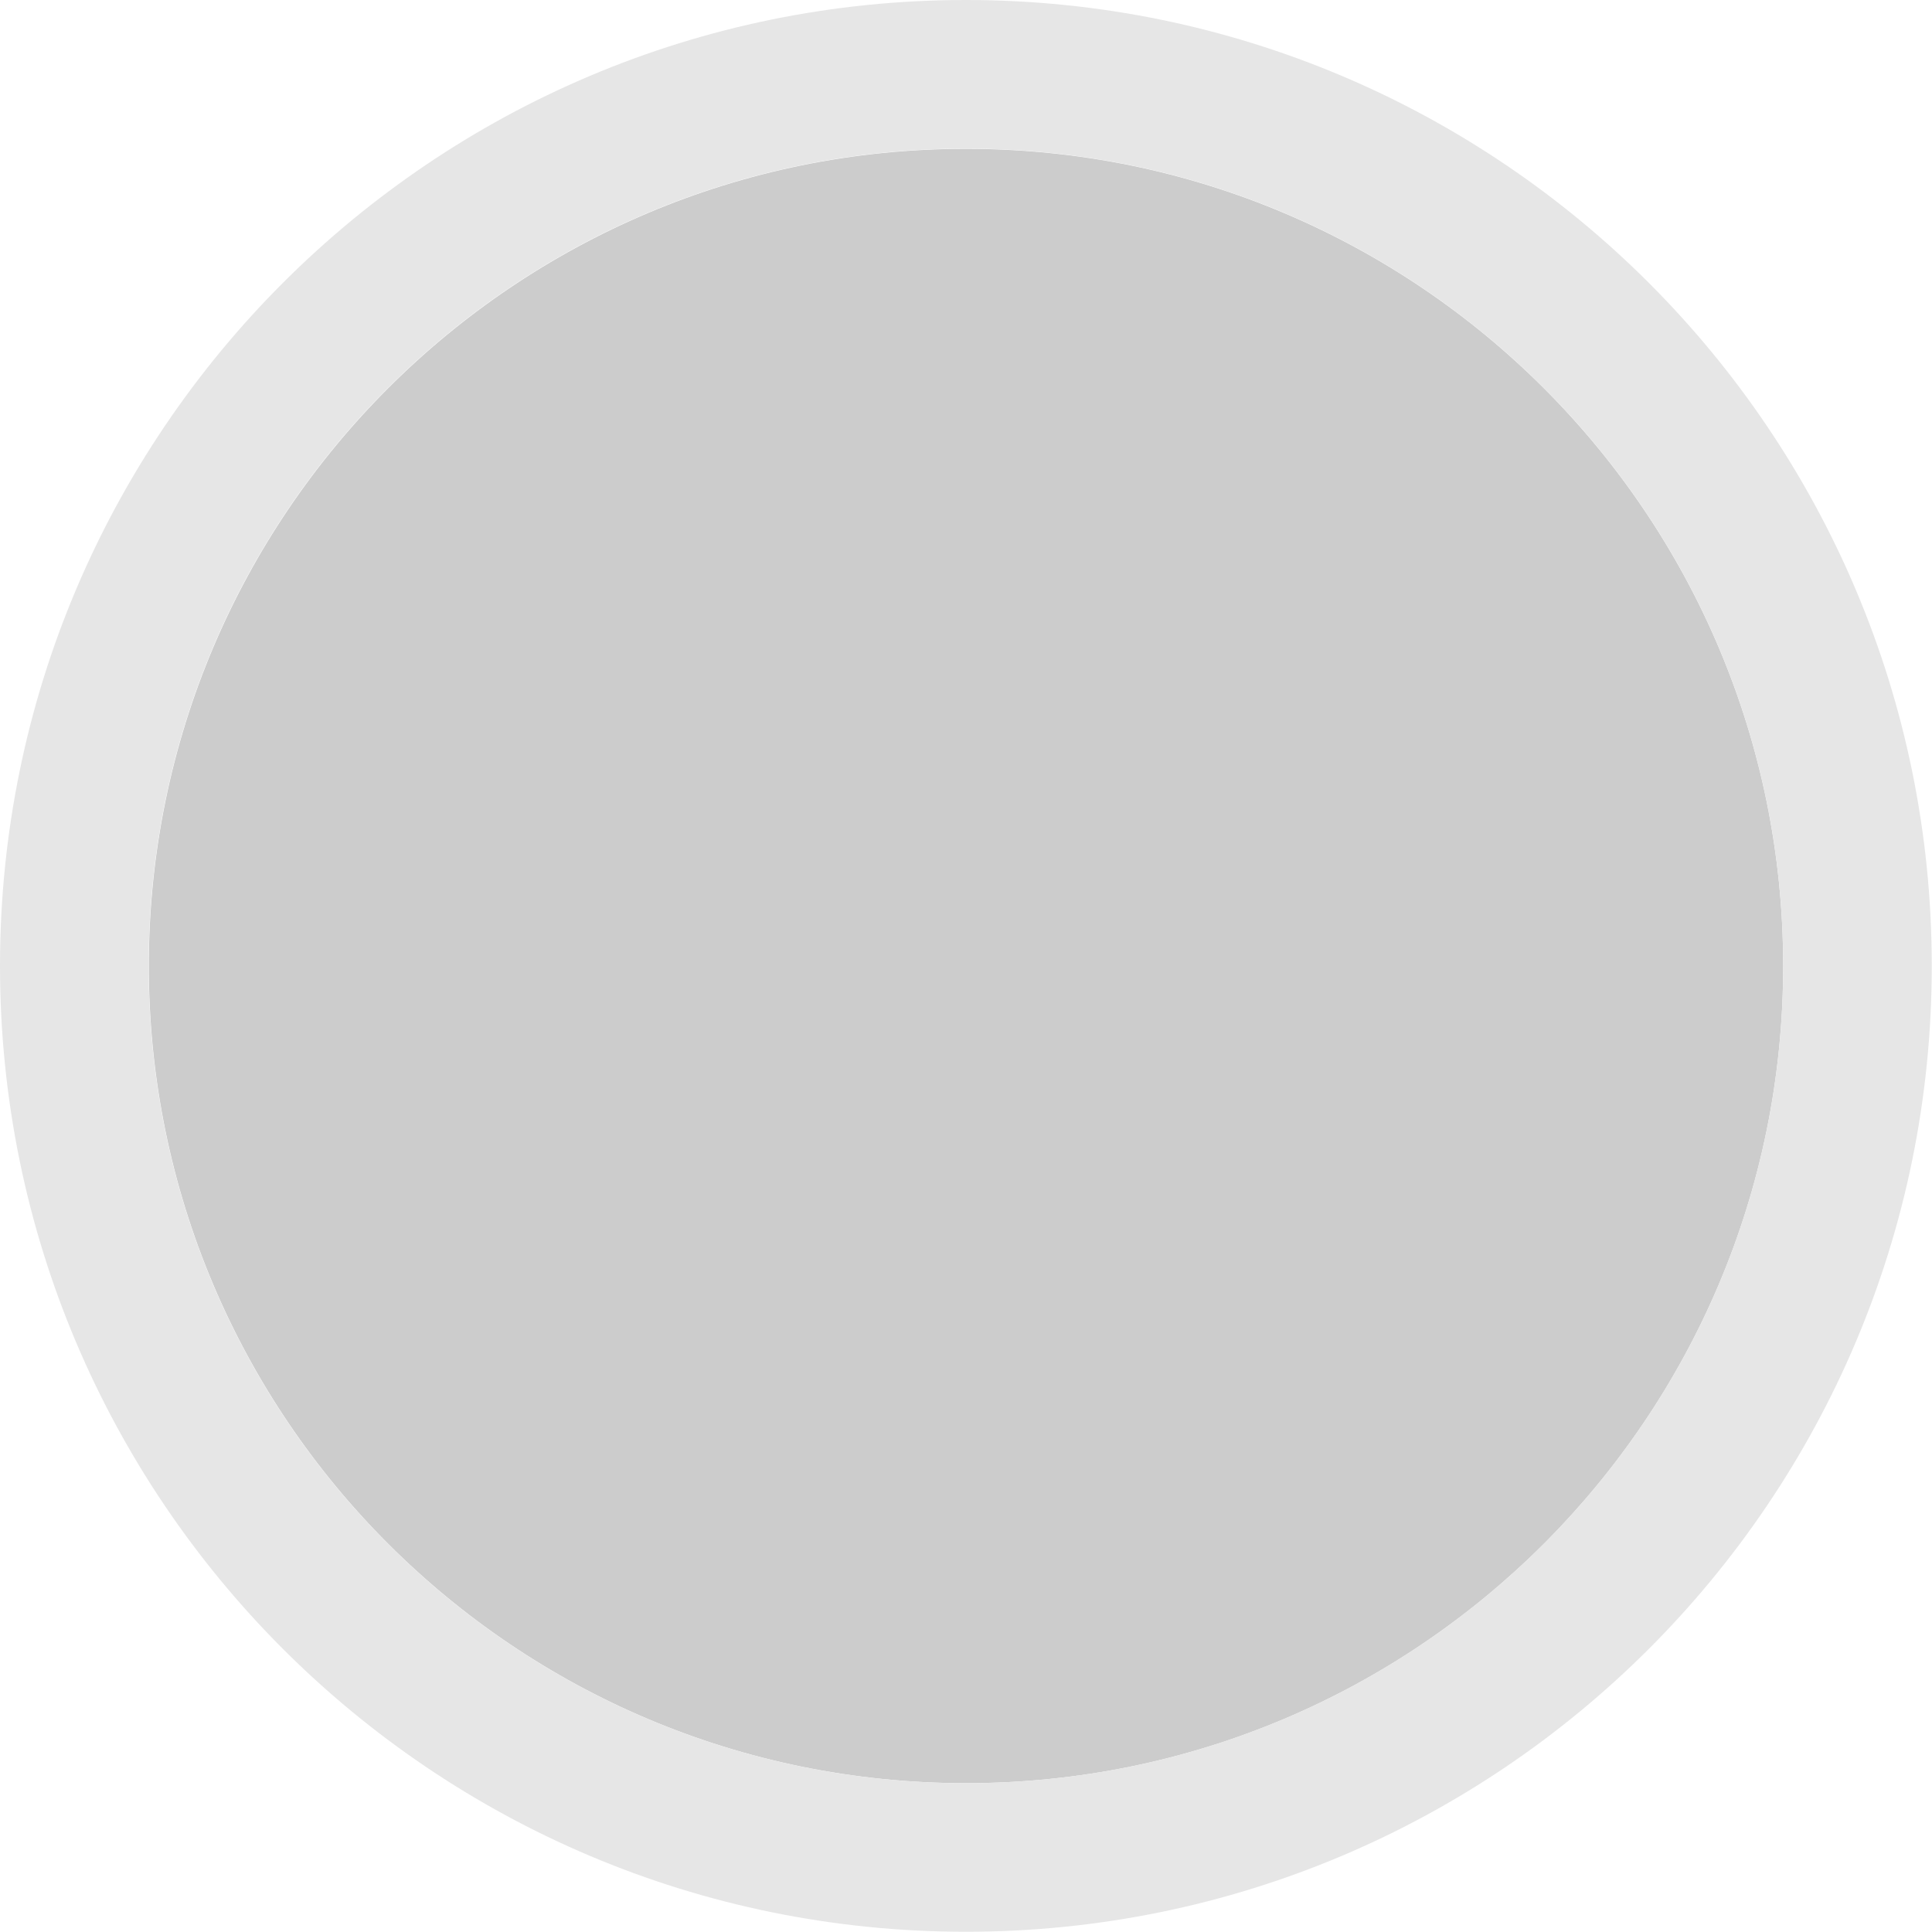
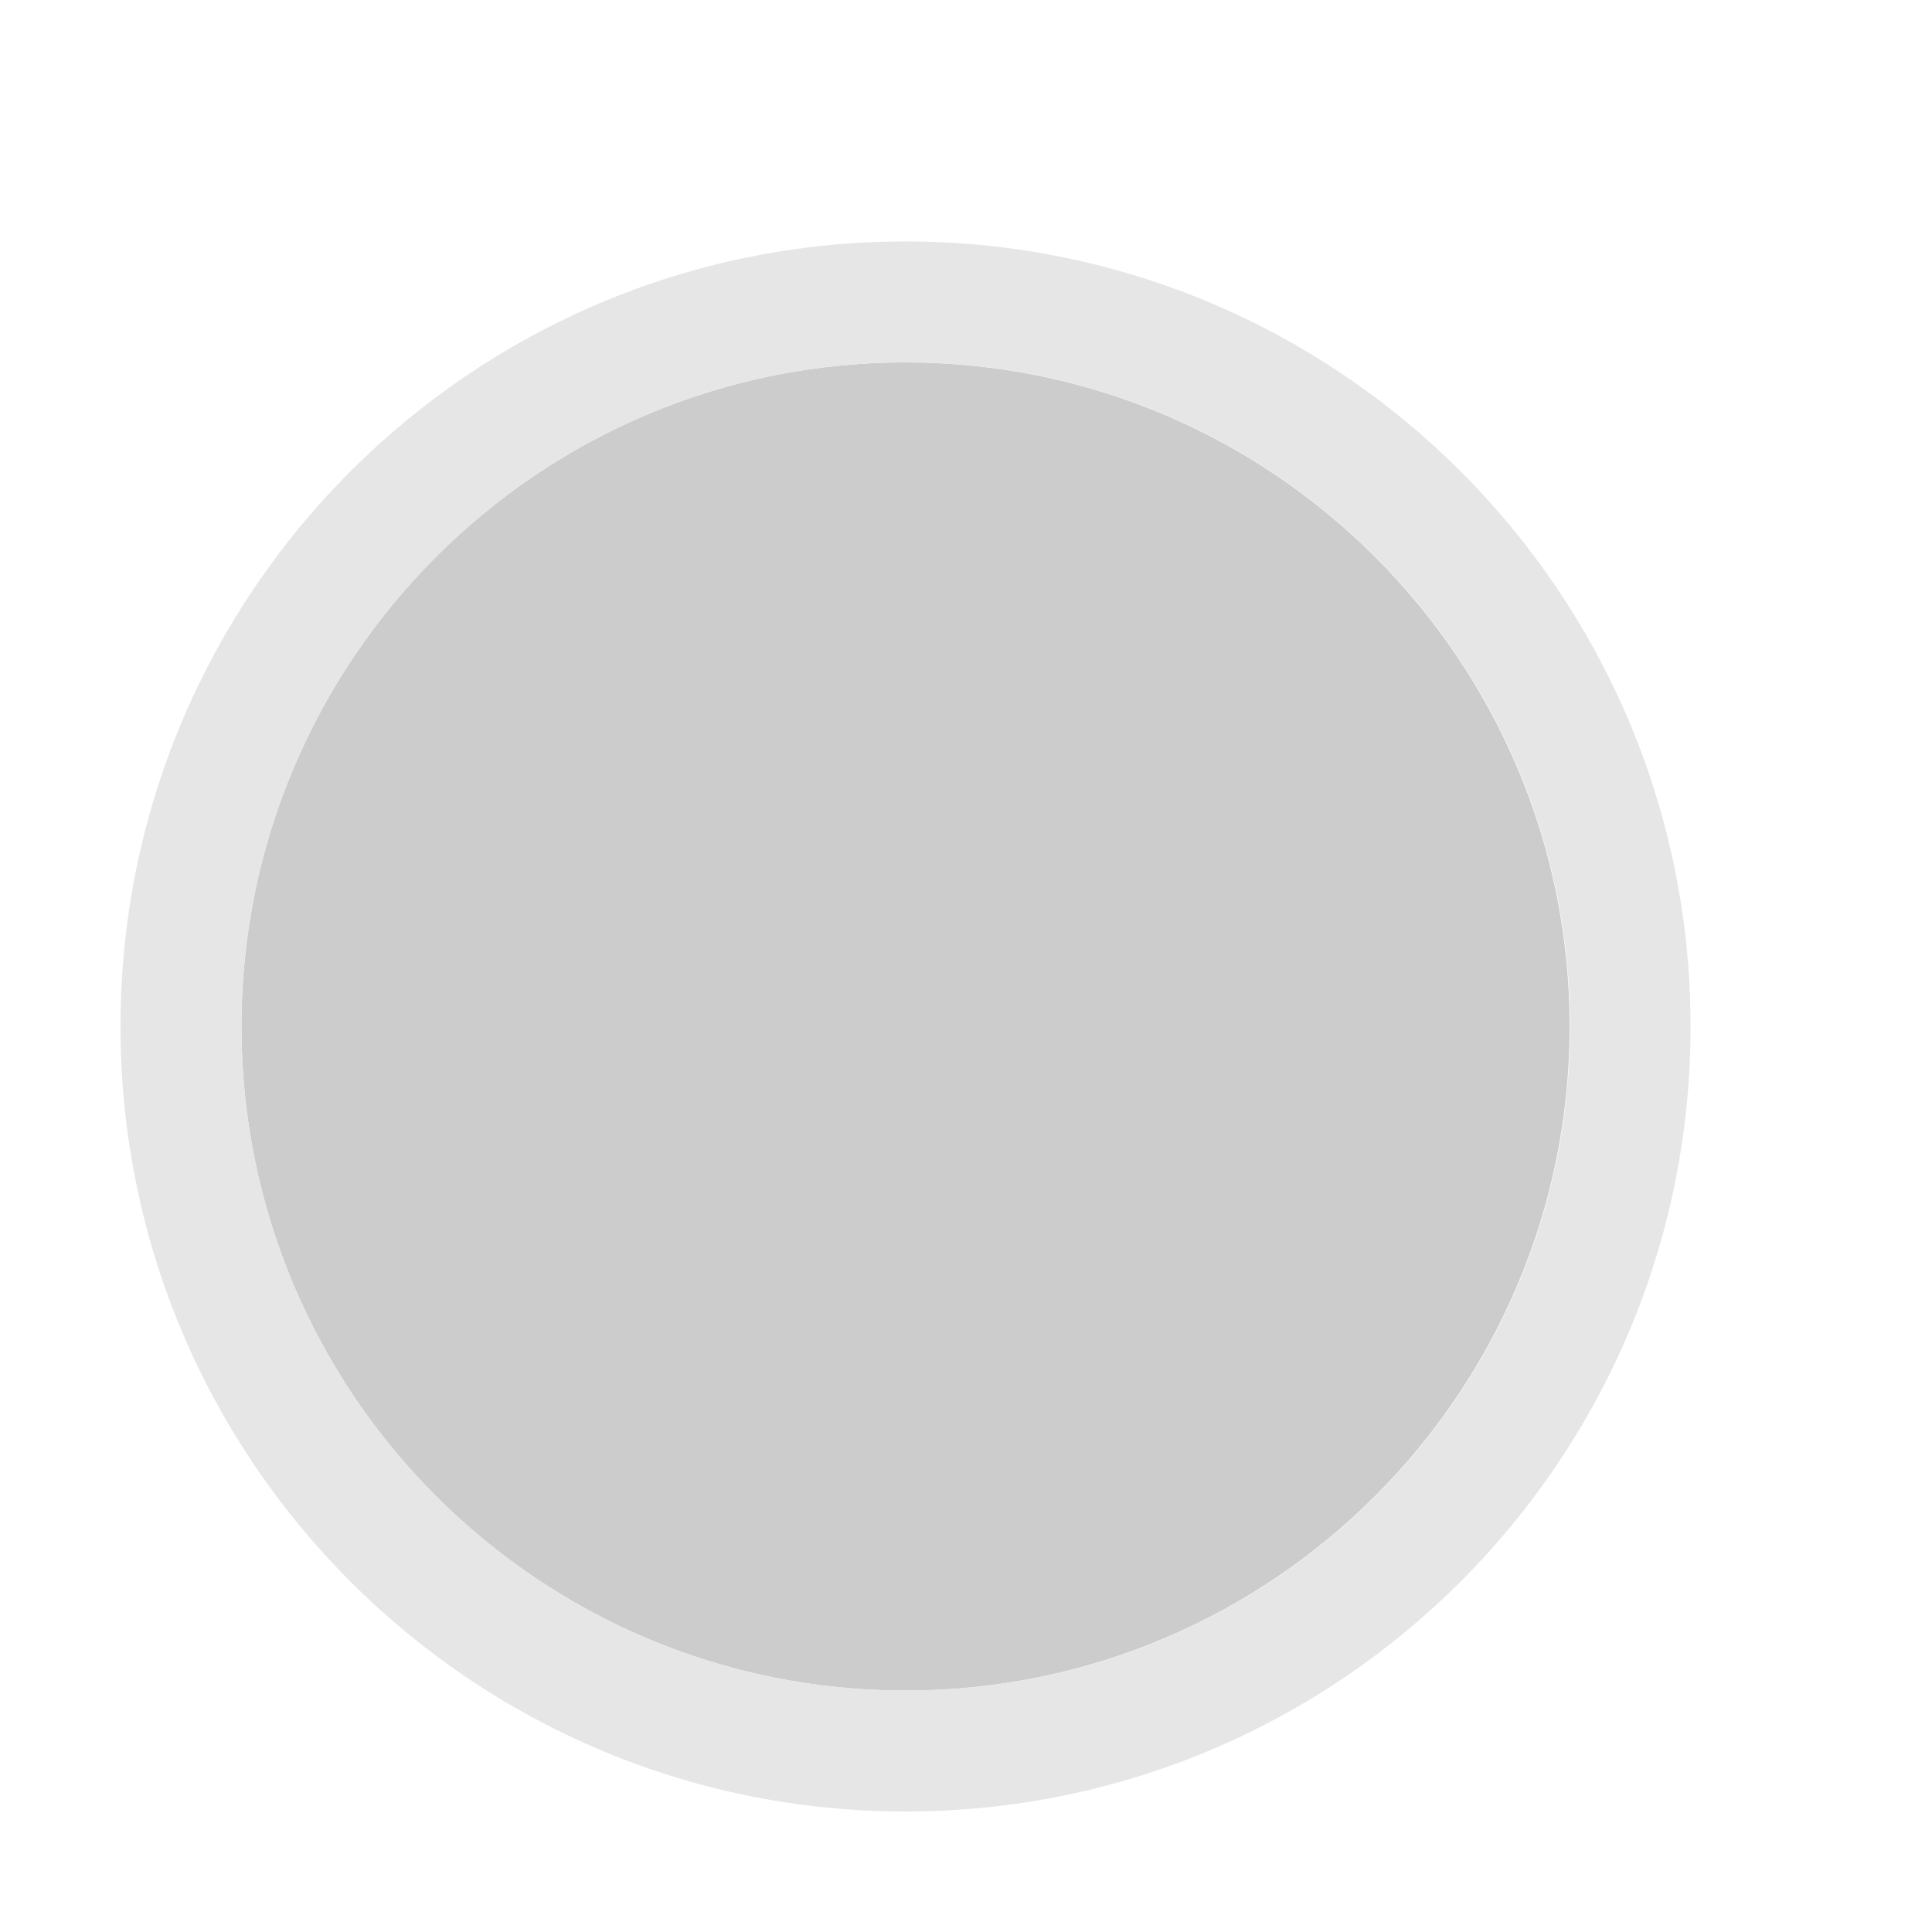
- <svg xmlns="http://www.w3.org/2000/svg" id="svg8" version="1.1" viewBox="0 0 3.44 3.44" height="13" width="13">
+ <svg xmlns="http://www.w3.org/2000/svg" id="svg8" version="1.1" viewBox="0 0 4.233 4.233" height="16" width="16">
  <defs id="defs2" />
-   <circle r="1.455" cy="1.72" cx="1.72" id="path827-9" style="opacity:0.2;fill:#000000;fill-opacity:1;stroke:none;stroke-width:0.294;stroke-linejoin:round;stroke-miterlimit:4;stroke-dasharray:none;stroke-dashoffset:0;stroke-opacity:1;paint-order:stroke fill markers" />
-   <path id="path816-3" transform="scale(0.2645833)" d="M 6.5 0 C 2.91 1.2283464e-07 1.6959924e-07 2.91 0 6.5 C 1.6959923e-07 10.09 2.91 13 6.5 13 C 10.09 13 13 10.09 13 6.5 C 13 2.91 10.09 1.2283464e-07 6.5 0 z M 6.5 1 A 5.5 5.5 0 0 1 12 6.5 A 5.5 5.5 0 0 1 6.5 12 A 5.5 5.5 0 0 1 1 6.5 A 5.5 5.5 0 0 1 6.5 1 z " style="opacity:1;fill:#e6e6e6;fill-opacity:1;stroke:none;stroke-width:0.446;stroke-linejoin:round;stroke-miterlimit:4;stroke-dasharray:none;stroke-dashoffset:0;stroke-opacity:1;paint-order:stroke fill markers" />
+   <circle r="1.455" cy="2.249" cx="1.984" id="path827-9" style="opacity:0.2;fill:#000000;fill-opacity:1;stroke:none;stroke-width:0.294;stroke-linejoin:round;stroke-miterlimit:4;stroke-dasharray:none;stroke-dashoffset:0;stroke-opacity:1;paint-order:stroke fill markers" />
+   <path id="path816-3" d="m 1.984,0.529 c -0.95,3e-8 -1.72,0.77 -1.72,1.72 5e-8,0.95 0.77,1.72 1.72,1.72 0.95,0 1.72,-0.77 1.72,-1.72 0,-0.95 -0.77,-1.72 -1.72,-1.72 z m 0,0.265 A 1.455,1.455 0 0 1 3.44,2.249 1.455,1.455 0 0 1 1.984,3.704 1.455,1.455 0 0 1 0.529,2.249 1.455,1.455 0 0 1 1.984,0.794 Z" style="opacity:1;fill:#e6e6e6;fill-opacity:1;stroke:none;stroke-width:0.446;stroke-linejoin:round;stroke-miterlimit:4;stroke-dasharray:none;stroke-dashoffset:0;stroke-opacity:1;paint-order:stroke fill markers" />
</svg>
